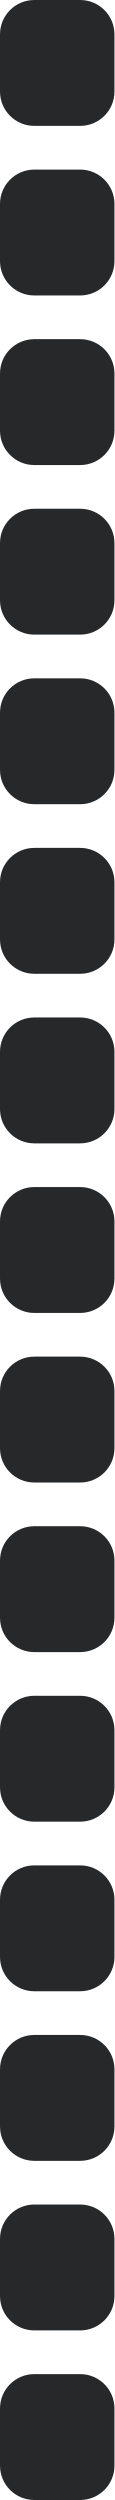
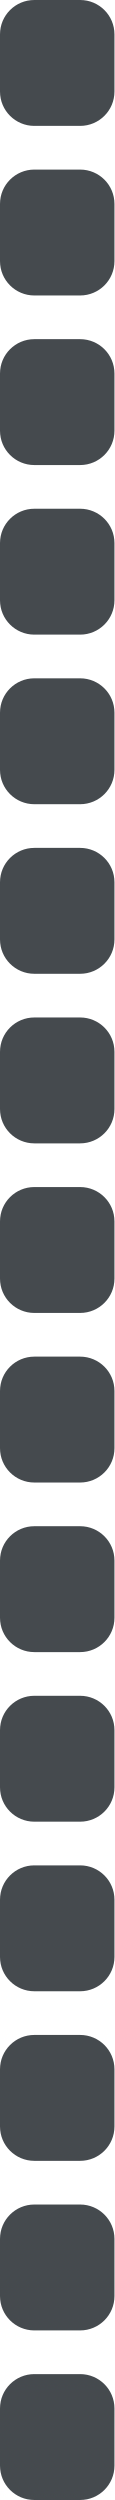
<svg xmlns="http://www.w3.org/2000/svg" width="30mm" height="655.3mm" viewBox="0 0 30 655.3">
-   <rect id="f1" x="0" y="0" width="30" height="33" rx="9" fill="#26282a" />
-   <rect id="f2" x="0" y="44.45" width="30" height="33" rx="9" fill="#26282a" />
-   <rect id="f3" x="0" y="88.9" width="30" height="33" rx="9" fill="#26282a" />
-   <rect id="f4" x="0" y="133.35" width="30" height="33" rx="9" fill="#26282a" />
-   <rect id="f5" x="0" y="177.8" width="30" height="33" rx="9" fill="#26282a" />
-   <rect id="f6" x="0" y="222.25" width="30" height="33" rx="9" fill="#26282a" />
-   <rect id="f7" x="0" y="266.7" width="30" height="33" rx="9" fill="#26282a" />
-   <rect id="f8" x="0" y="311.15" width="30" height="33" rx="9" fill="#26282a" />
-   <rect id="f9" x="0" y="355.6" width="30" height="33" rx="9" fill="#26282a" />
-   <rect id="f10" x="0" y="400.05" width="30" height="33" rx="9" fill="#26282a" />
-   <rect id="f11" x="0" y="444.5" width="30" height="33" rx="9" fill="#26282a" />
-   <rect id="f12" x="0" y="488.95" width="30" height="33" rx="9" fill="#26282a" />
-   <rect id="f13" x="0" y="533.4" width="30" height="33" rx="9" fill="#26282a" />
-   <rect id="f14" x="0" y="577.85" width="30" height="33" rx="9" fill="#26282a" />
-   <rect id="f15" x="0" y="622.3" width="30" height="33" rx="9" fill="#26282a" />
+   <rect id="f1" x="0" y="0" width="30" height="33" rx="9" fill="#454a4e" />
+   <rect id="f2" x="0" y="44.45" width="30" height="33" rx="9" fill="#454a4e" />
+   <rect id="f3" x="0" y="88.9" width="30" height="33" rx="9" fill="#454a4e" />
+   <rect id="f4" x="0" y="133.35" width="30" height="33" rx="9" fill="#454a4e" />
+   <rect id="f5" x="0" y="177.8" width="30" height="33" rx="9" fill="#454a4e" />
+   <rect id="f6" x="0" y="222.25" width="30" height="33" rx="9" fill="#454a4e" />
+   <rect id="f7" x="0" y="266.7" width="30" height="33" rx="9" fill="#454a4e" />
+   <rect id="f8" x="0" y="311.15" width="30" height="33" rx="9" fill="#454a4e" />
+   <rect id="f9" x="0" y="355.6" width="30" height="33" rx="9" fill="#454a4e" />
+   <rect id="f10" x="0" y="400.05" width="30" height="33" rx="9" fill="#454a4e" />
+   <rect id="f11" x="0" y="444.5" width="30" height="33" rx="9" fill="#454a4e" />
+   <rect id="f12" x="0" y="488.95" width="30" height="33" rx="9" fill="#454a4e" />
+   <rect id="f13" x="0" y="533.4" width="30" height="33" rx="9" fill="#454a4e" />
+   <rect id="f14" x="0" y="577.85" width="30" height="33" rx="9" fill="#454a4e" />
+   <rect id="f15" x="0" y="622.3" width="30" height="33" rx="9" fill="#454a4e" />
</svg>
